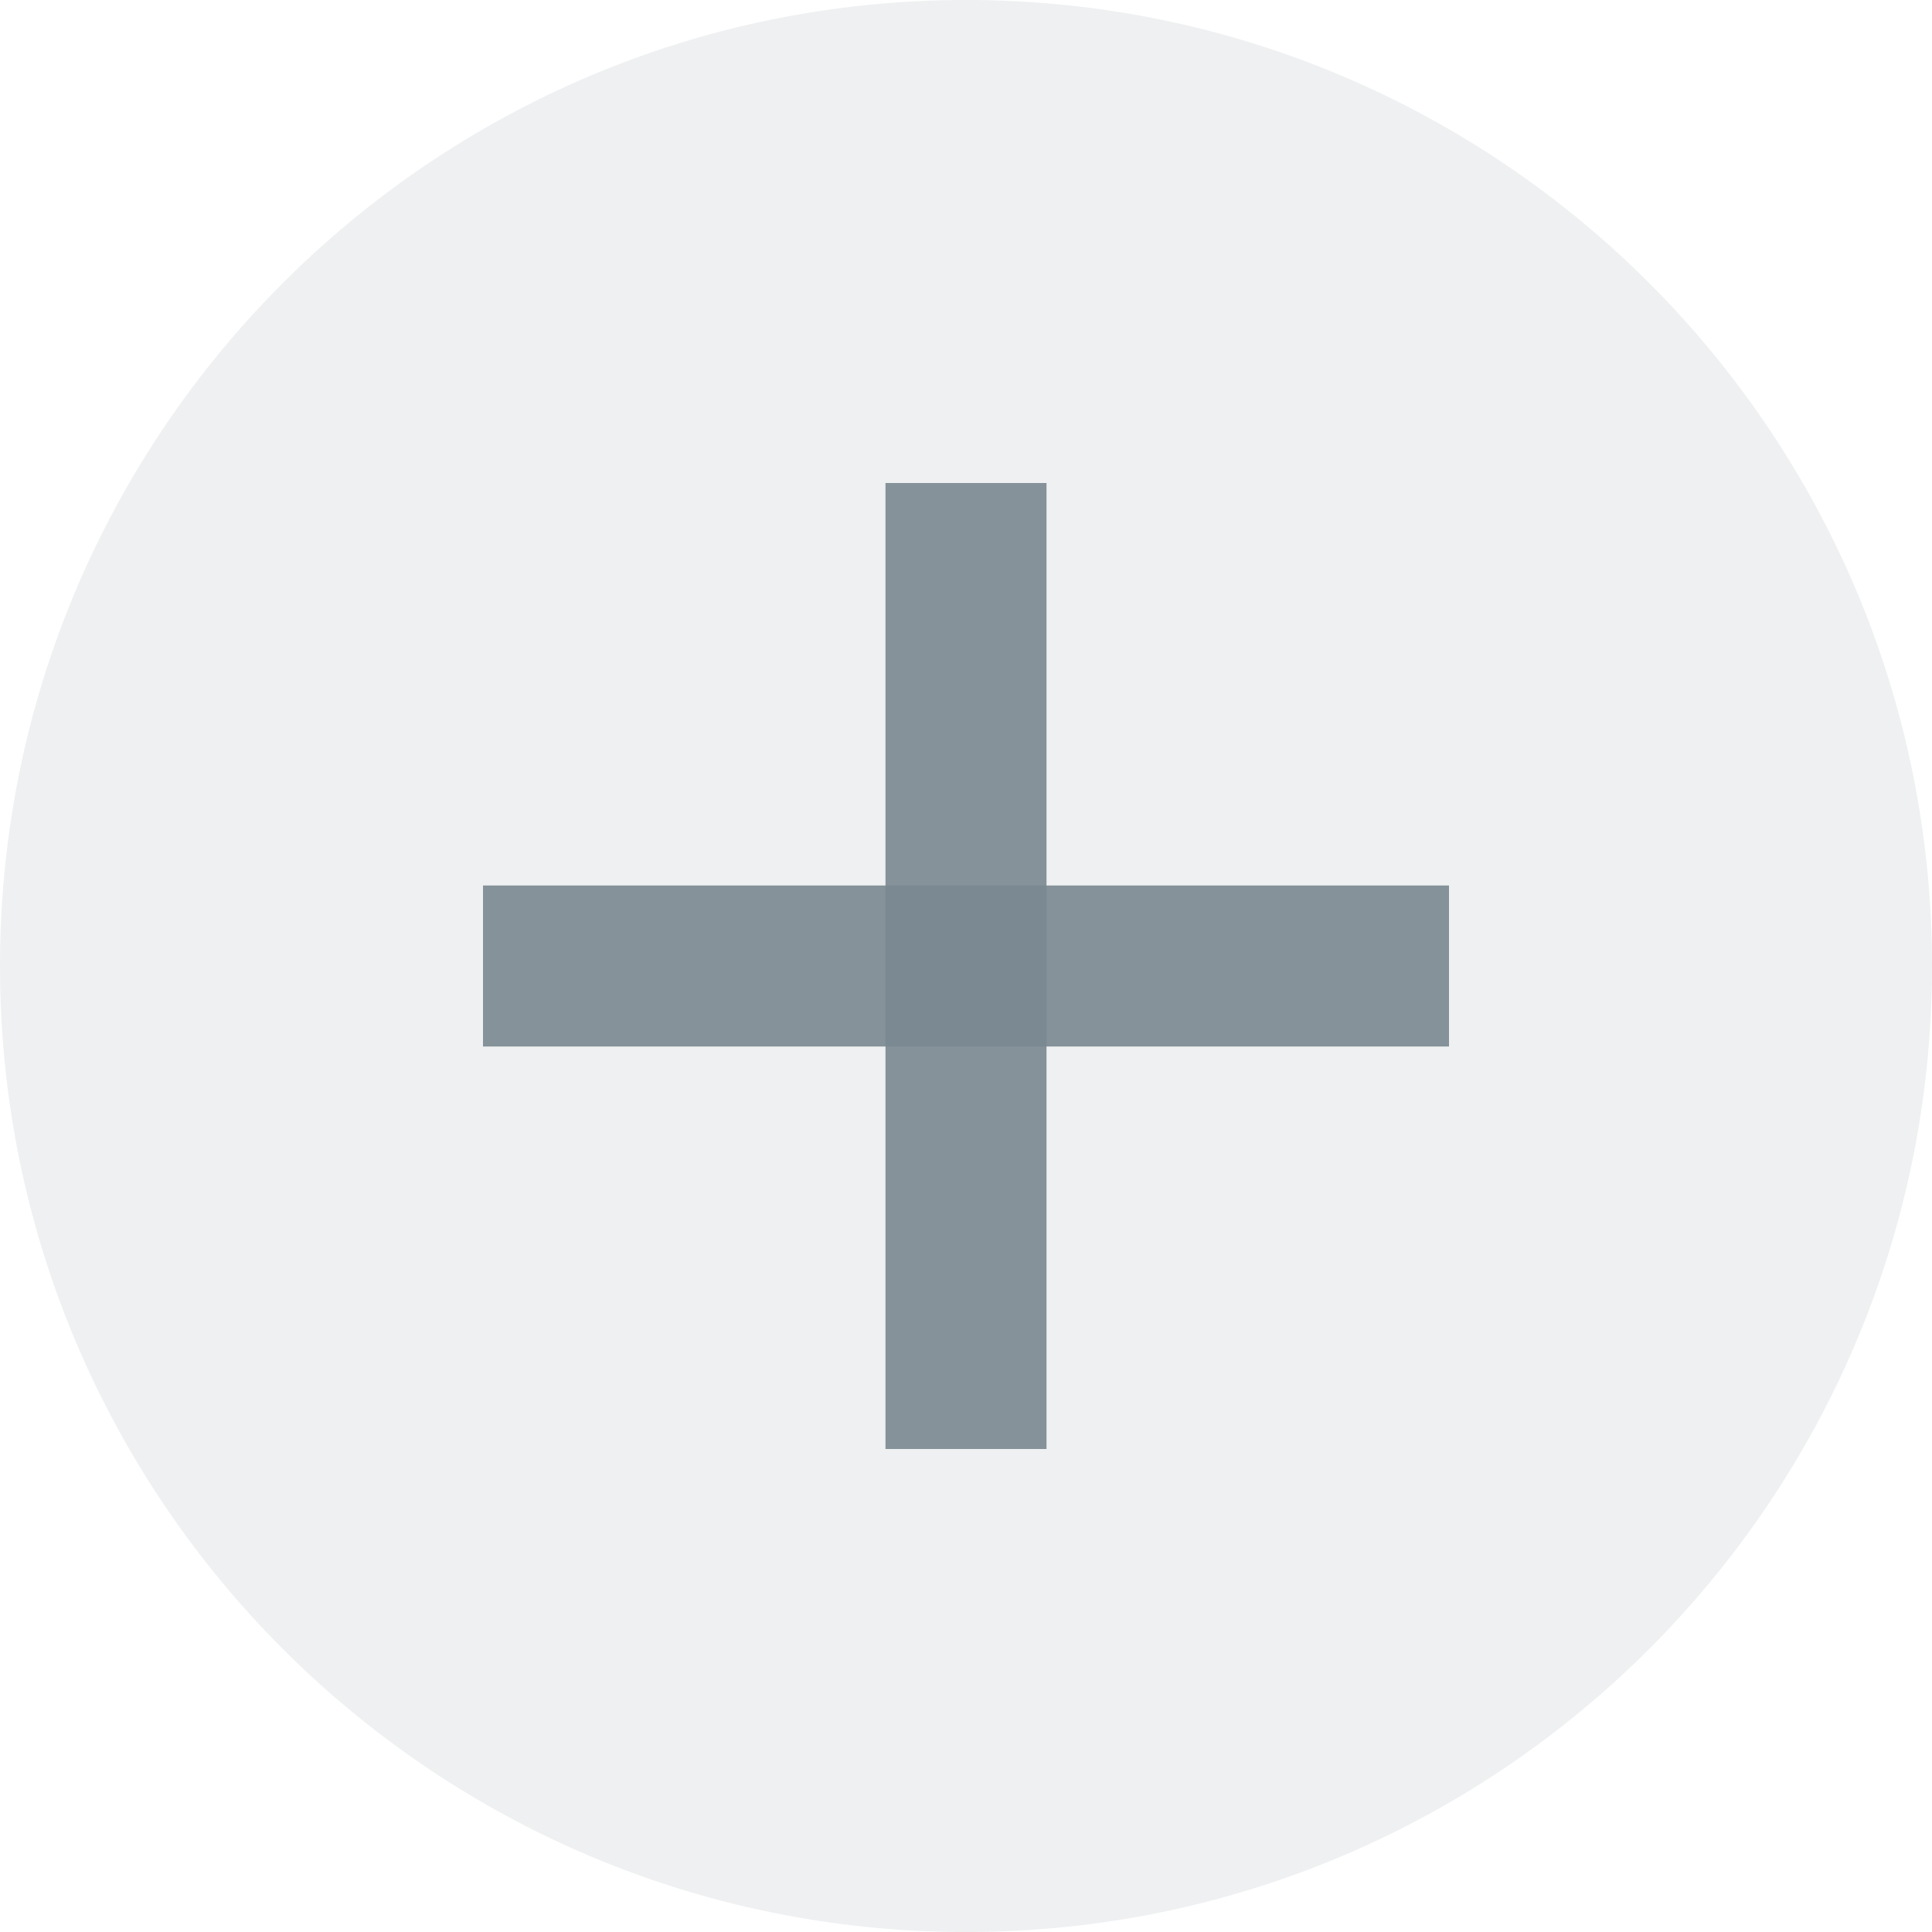
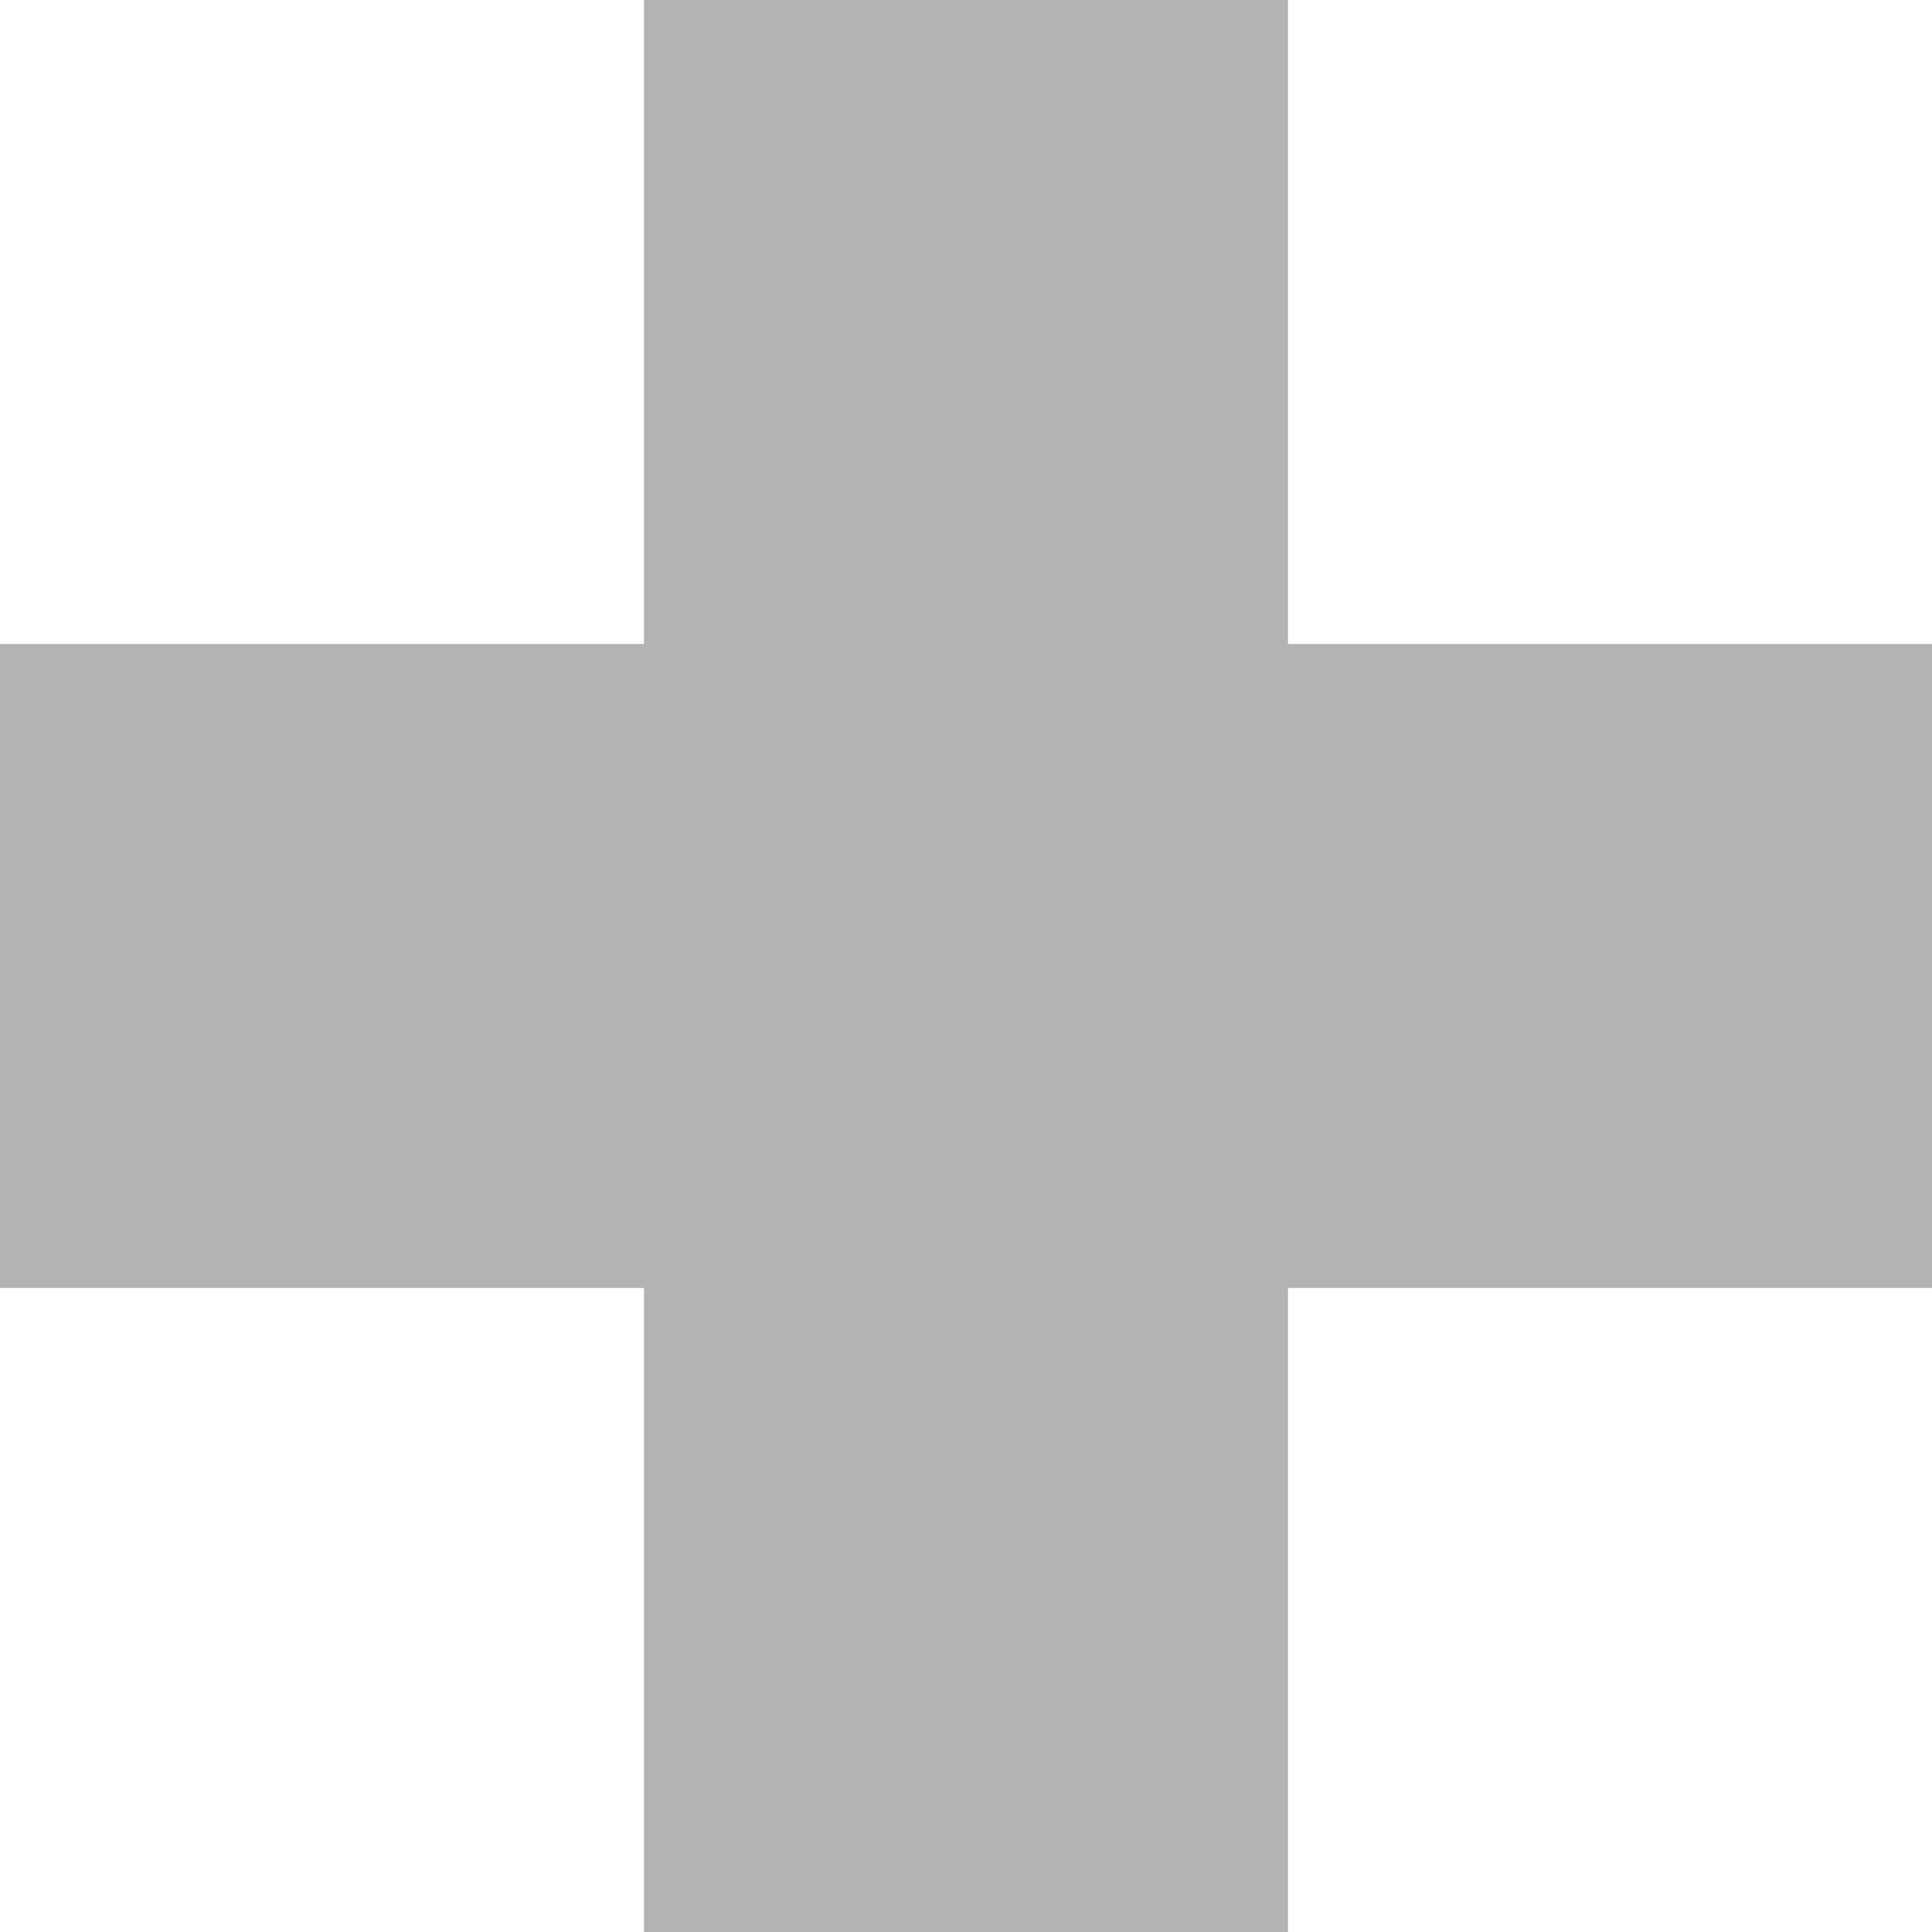
- <svg xmlns="http://www.w3.org/2000/svg" width="18" height="18" viewBox="0 0 24 24" fill="none">
-   <circle cx="12" cy="12" r="12" fill="#3e515fe5" fill-opacity="0.1" />
-   <g opacity="0.66">
-     <rect x="11" y="6" width="2" height="12" fill="#3e515fe5" />
-     <rect x="6" y="11" width="12" height="2" fill="#3e515fe5" />
-   </g>
+ <svg xmlns="http://www.w3.org/2000/svg" width="6" height="6" viewBox="0 0 6 6" fill="none">
+   <path fill-rule="evenodd" clip-rule="evenodd" d="M4 0H2V2L0 2V4H2V6H4V4H6V2L4 2V0Z" fill="black" fill-opacity="0.3" />
</svg>
